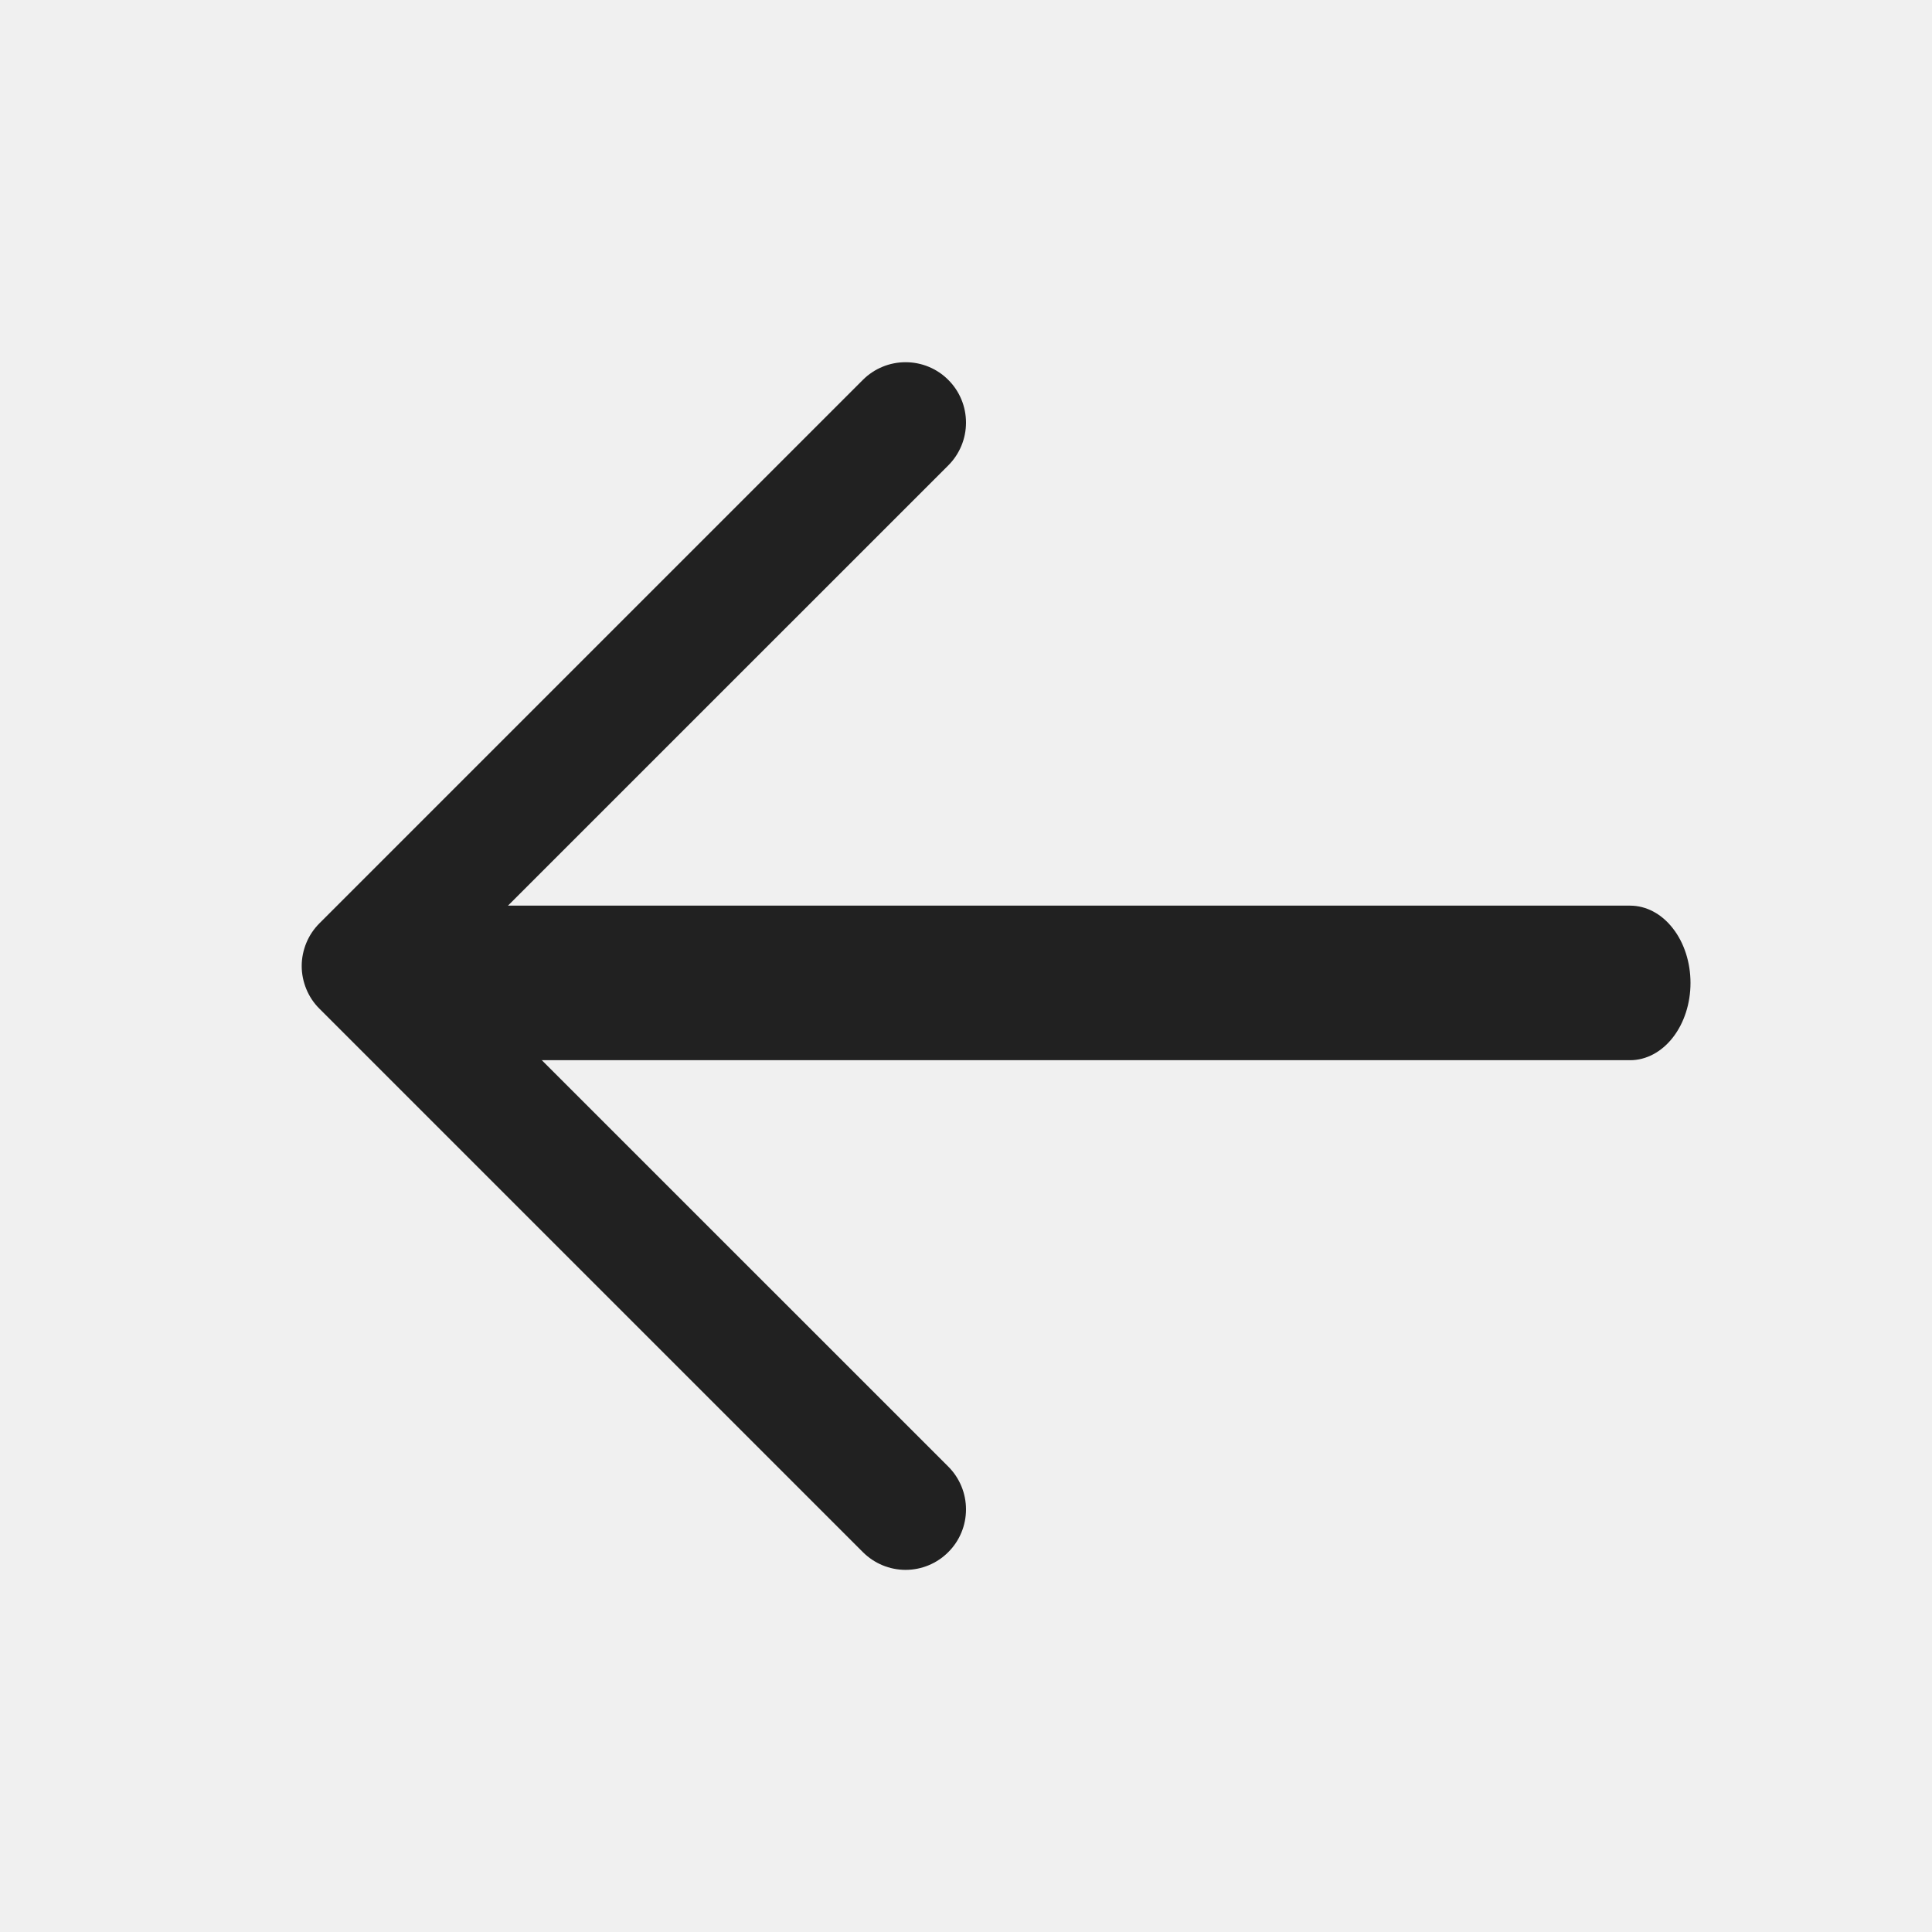
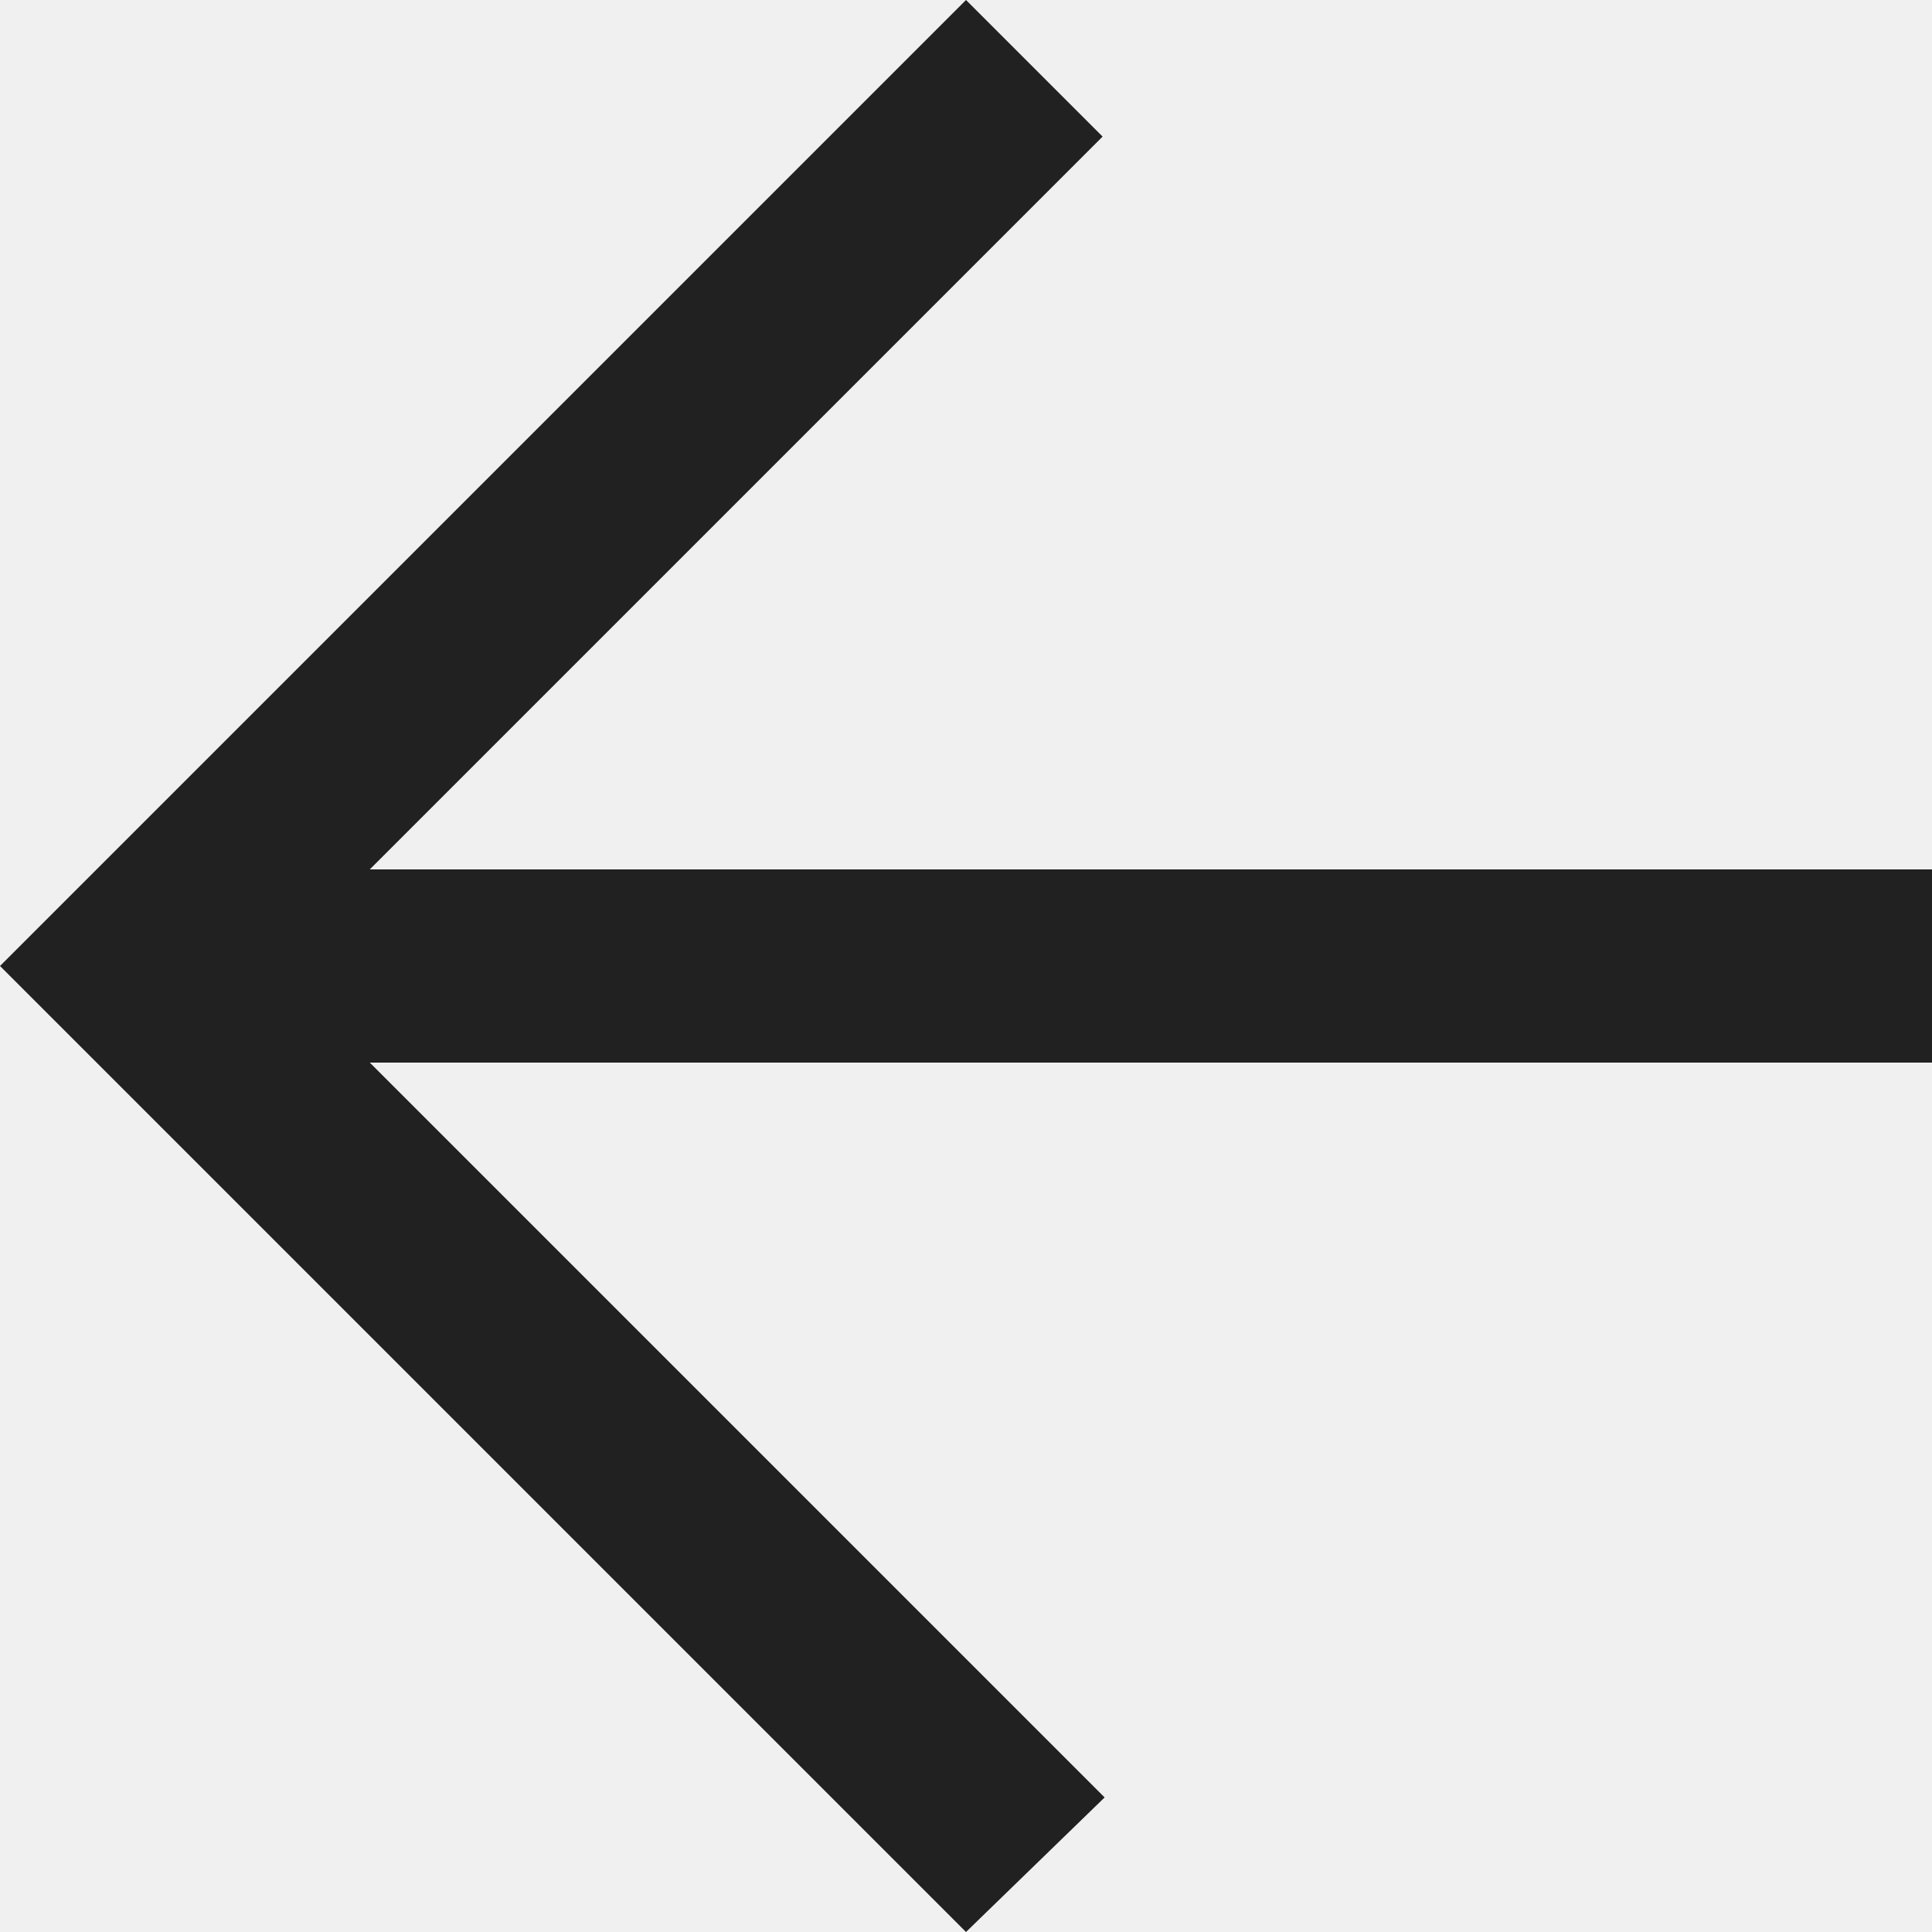
- <svg xmlns="http://www.w3.org/2000/svg" width="25" height="25" viewBox="0 0 25 25" fill="none">
-   <path d="M5.469 11.719H21.094C21.301 11.719 21.5 11.824 21.646 12.012C21.793 12.199 21.875 12.454 21.875 12.719C21.875 12.984 21.793 13.238 21.646 13.426C21.5 13.613 21.301 13.719 21.094 13.719H5.469C5.262 13.719 5.063 13.613 4.916 13.426C4.77 13.238 4.688 12.984 4.688 12.719C4.688 12.454 4.77 12.199 4.916 12.012C5.063 11.824 5.262 11.719 5.469 11.719Z" fill="#212121" />
-   <path d="M5.792 12.5L12.271 18.978C12.418 19.125 12.5 19.324 12.5 19.531C12.5 19.739 12.418 19.938 12.271 20.084C12.125 20.231 11.926 20.314 11.718 20.314C11.511 20.314 11.312 20.231 11.165 20.084L4.134 13.053C4.061 12.981 4.003 12.894 3.964 12.799C3.925 12.704 3.904 12.603 3.904 12.5C3.904 12.397 3.925 12.296 3.964 12.201C4.003 12.106 4.061 12.02 4.134 11.947L11.165 4.916C11.312 4.769 11.511 4.687 11.718 4.687C11.926 4.687 12.125 4.769 12.271 4.916C12.418 5.062 12.5 5.261 12.5 5.469C12.5 5.676 12.418 5.875 12.271 6.022L5.792 12.5Z" fill="#212121" />
+ <svg xmlns="http://www.w3.org/2000/svg" width="17" height="17" viewBox="0 0 20 20" fill="none">
+   <g clip-path="url(#clip0_977_249)">
+     <path fill-rule="evenodd" clip-rule="evenodd" d="M10 20L11.435 18.607L3.828 11H20V9H3.828L11.414 1.414L10 0C6.339 3.661 3.504 6.496 0 10C3.966 13.966 1.166 11.166 10 20Z" fill="#212121" />
+   </g>
+   <defs>
+     <clipPath id="clip0_977_249">
+       <rect width="20" height="20" fill="white" />
+     </clipPath>
+   </defs>
</svg>
